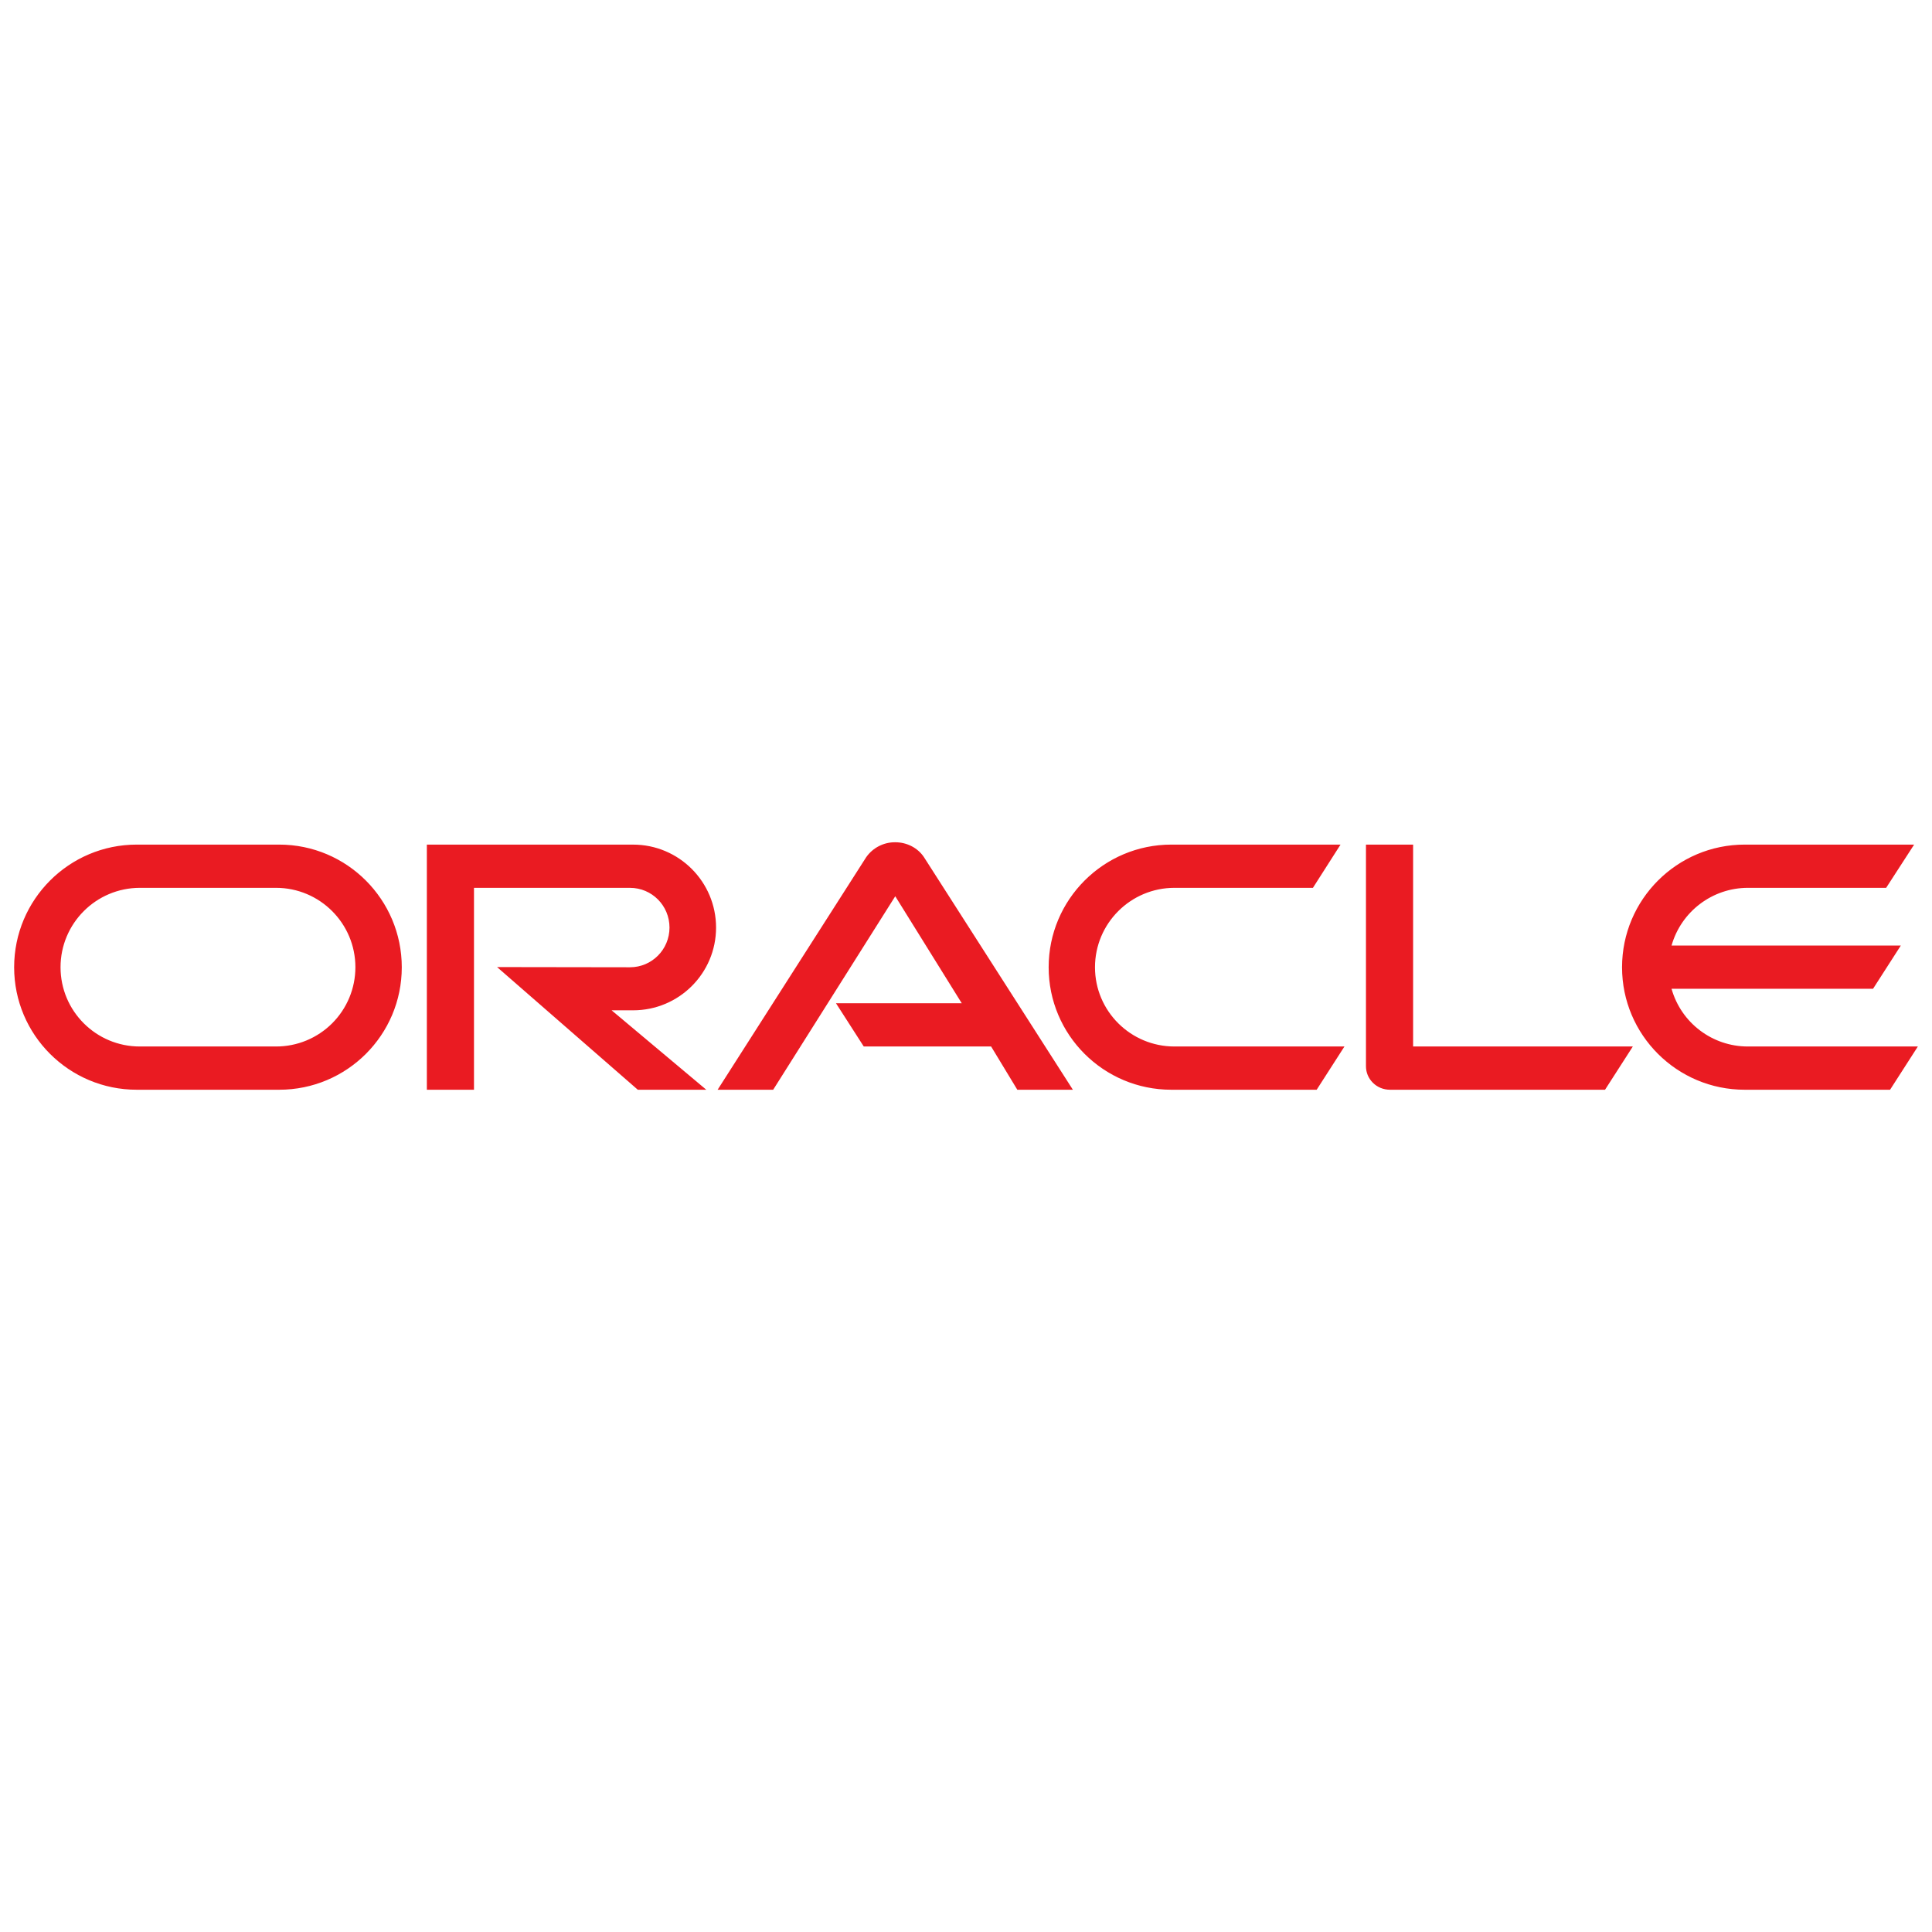
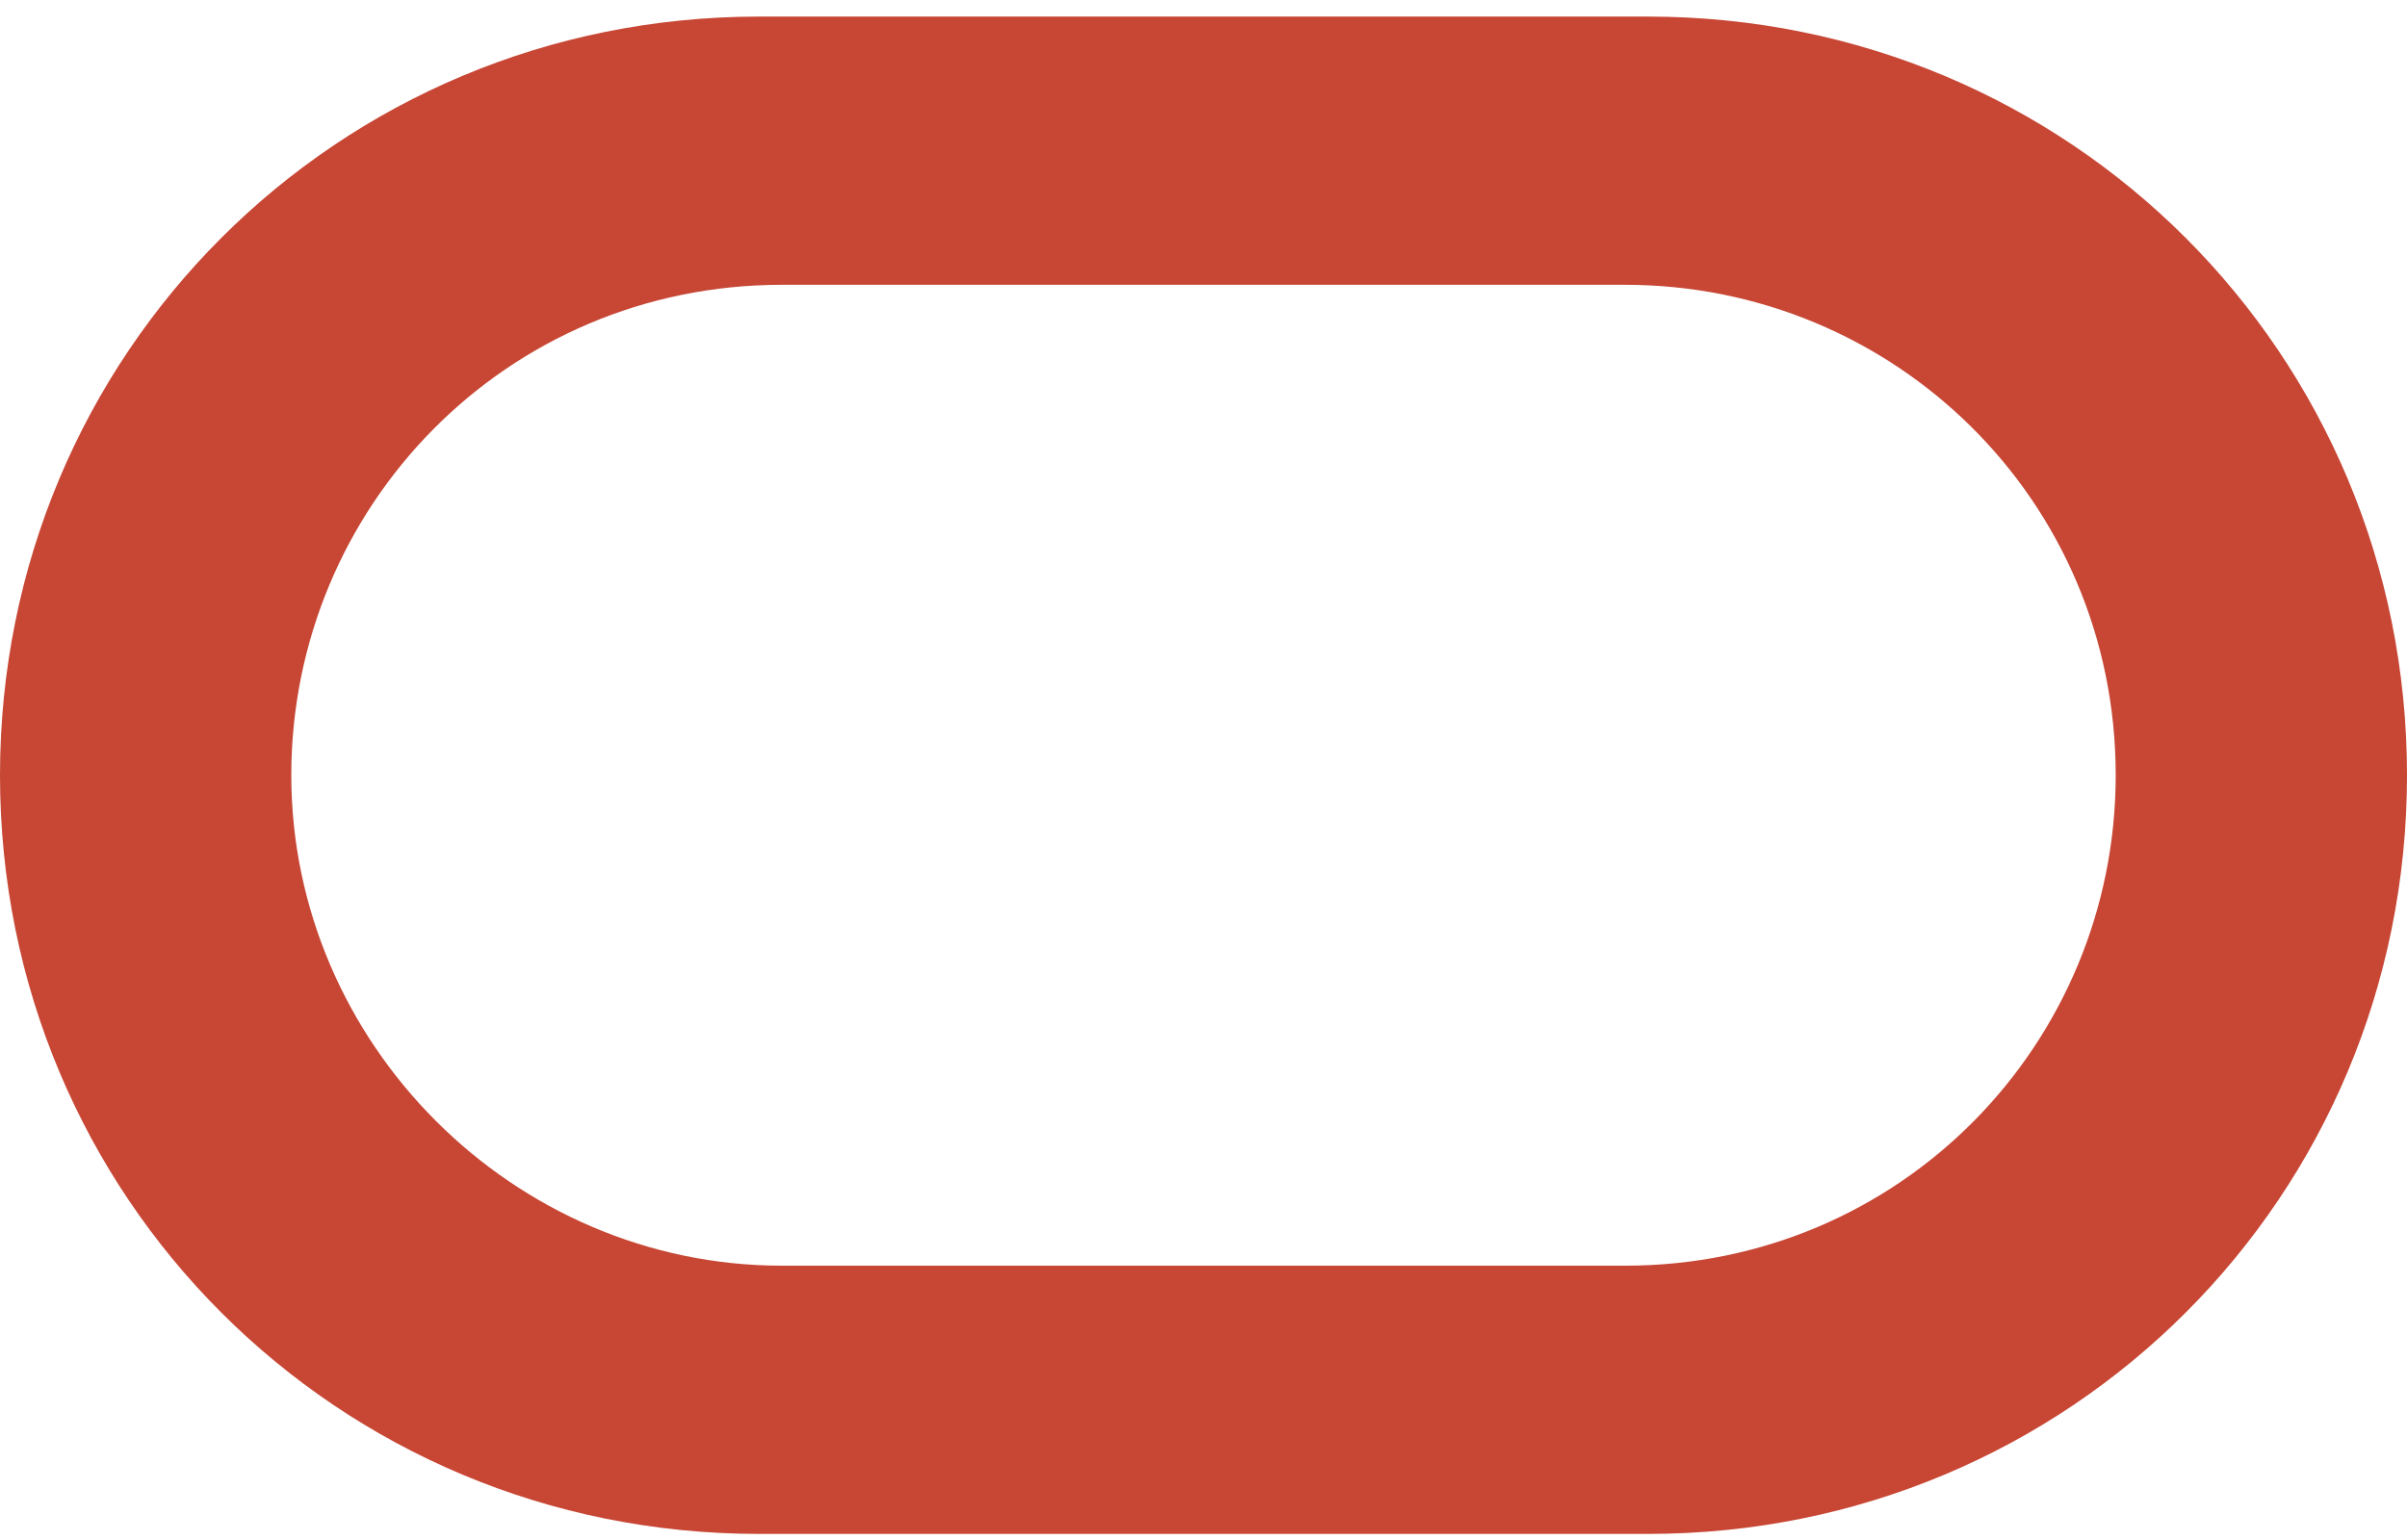
- <svg xmlns="http://www.w3.org/2000/svg" viewBox="0 0 128 128">
-   <path fill="#EA1B22" d="M55.387 66.469h8.333l-4.407-7.09-8.088 12.819h-3.681L57.382 56.8a2.324 2.324 0 011.931-.998c.765 0 1.478.363 1.892.972l9.876 15.424H67.4l-1.736-2.865h-8.438l-1.839-2.864zm38.235 2.864V55.958h-3.123v14.685c0 .402.156.791.454 1.089.298.298.7.466 1.141.466h14.244l1.841-2.865H93.622zm-51.677-2.397c3.033 0 5.496-2.449 5.496-5.482s-2.462-5.496-5.496-5.496H28.28v16.241h3.123V58.822h10.335c1.452 0 2.618 1.18 2.618 2.631s-1.167 2.631-2.618 2.631l-8.806-.013 9.324 8.127h4.538l-6.274-5.263h1.425zM9.059 72.198c-4.483 0-8.122-3.629-8.122-8.114s3.638-8.127 8.122-8.127h9.439c4.485 0 8.121 3.643 8.121 8.127s-3.636 8.114-8.121 8.114H9.059zm9.229-2.865a5.25 5.25 0 005.258-5.249 5.262 5.262 0 00-5.258-5.263H9.267a5.262 5.262 0 00-5.256 5.263 5.25 5.25 0 005.256 5.249h9.021zm59.314 2.865c-4.484 0-8.126-3.629-8.126-8.114s3.642-8.127 8.126-8.127h11.212l-1.829 2.864H77.81a5.267 5.267 0 00-5.264 5.263c0 2.903 2.36 5.249 5.264 5.249h11.263l-1.84 2.865h-9.631zm38.197-2.865a5.25 5.25 0 01-5.055-3.824h13.35l1.84-2.864h-15.19a5.266 5.266 0 015.055-3.824h9.163l1.854-2.864h-11.225c-4.484 0-8.126 3.643-8.126 8.127s3.642 8.114 8.126 8.114h9.631l1.841-2.865h-11.264" />
+ <svg xmlns="http://www.w3.org/2000/svg" width="100" height="64" viewBox="0 0 100 64" fill="none">
+   <path d="M31.529 63.747C14.013 63.747 0 49.734 0 32.218C0 14.702 14.013 0.689 31.529 0.689H68.471C85.987 0.689 100 14.702 100 32.218C100 49.734 85.987 63.747 68.471 63.747H31.529ZM67.516 52.6C78.981 52.6 87.898 43.364 87.898 32.218C87.898 20.753 78.662 11.836 67.516 11.836H32.484C21.019 11.836 12.102 21.072 12.102 32.218C12.102 43.364 21.338 52.6 32.484 52.6H67.516Z" fill="#C74634" />
</svg>
